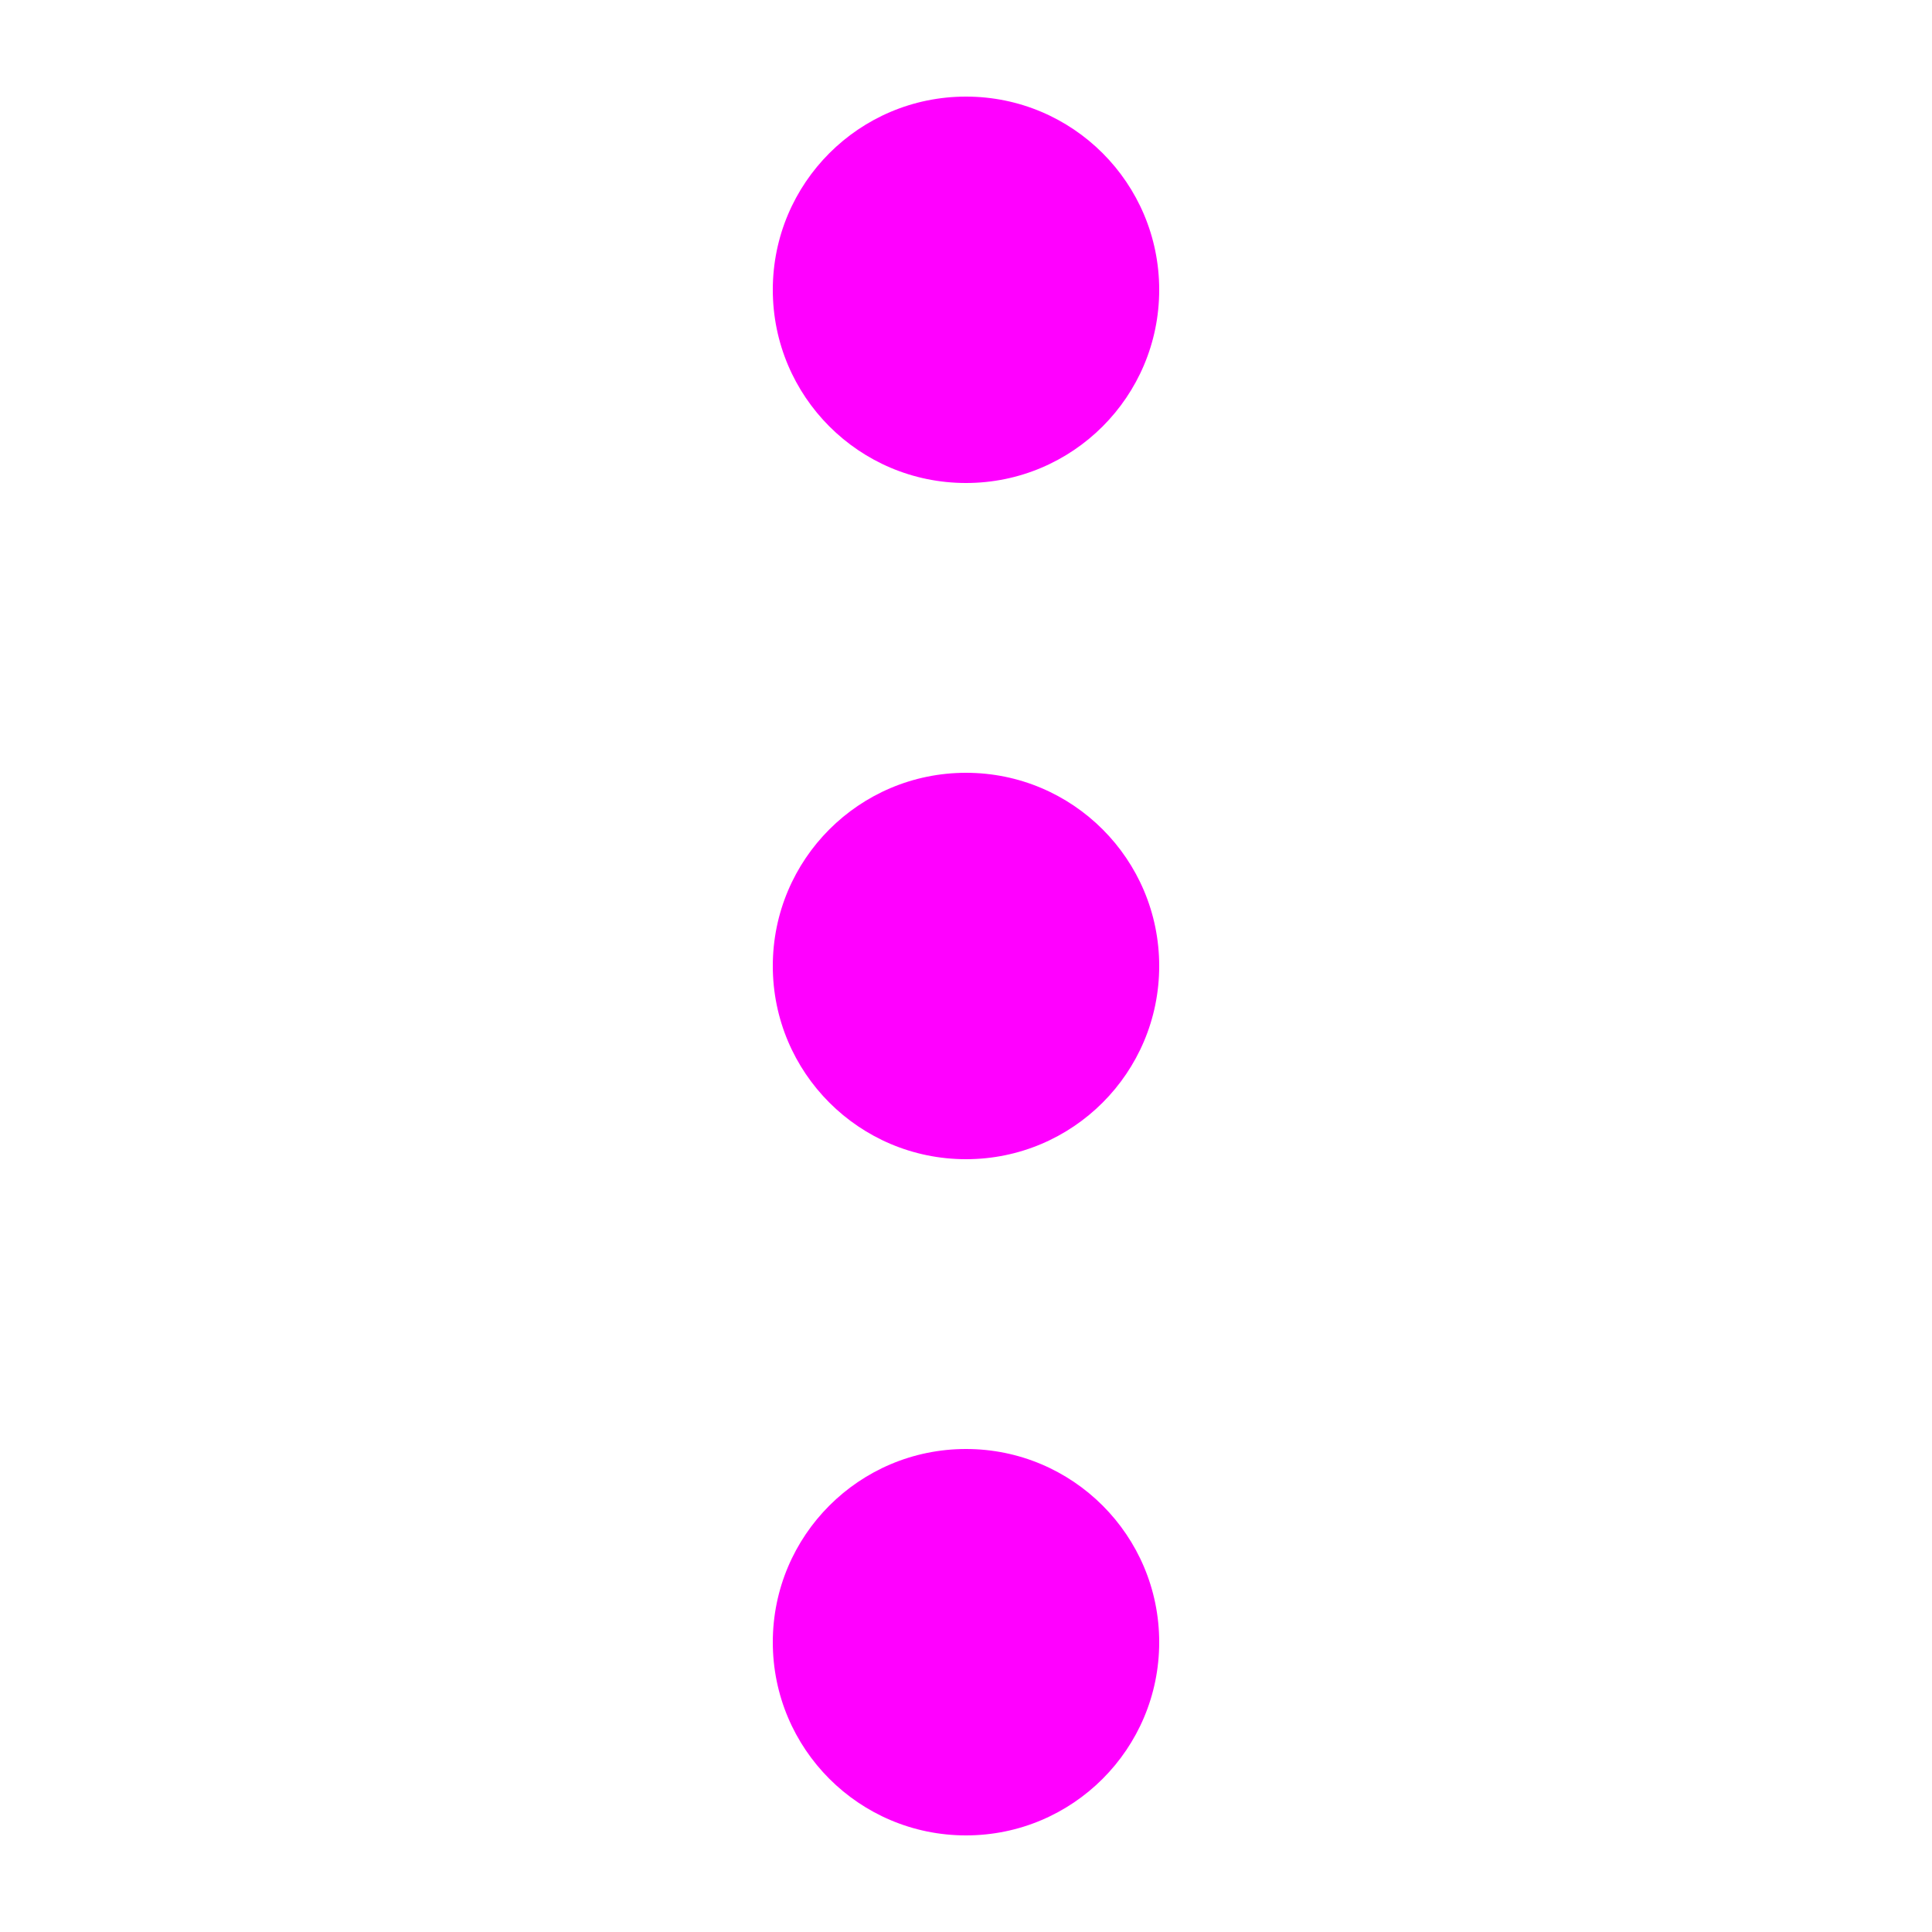
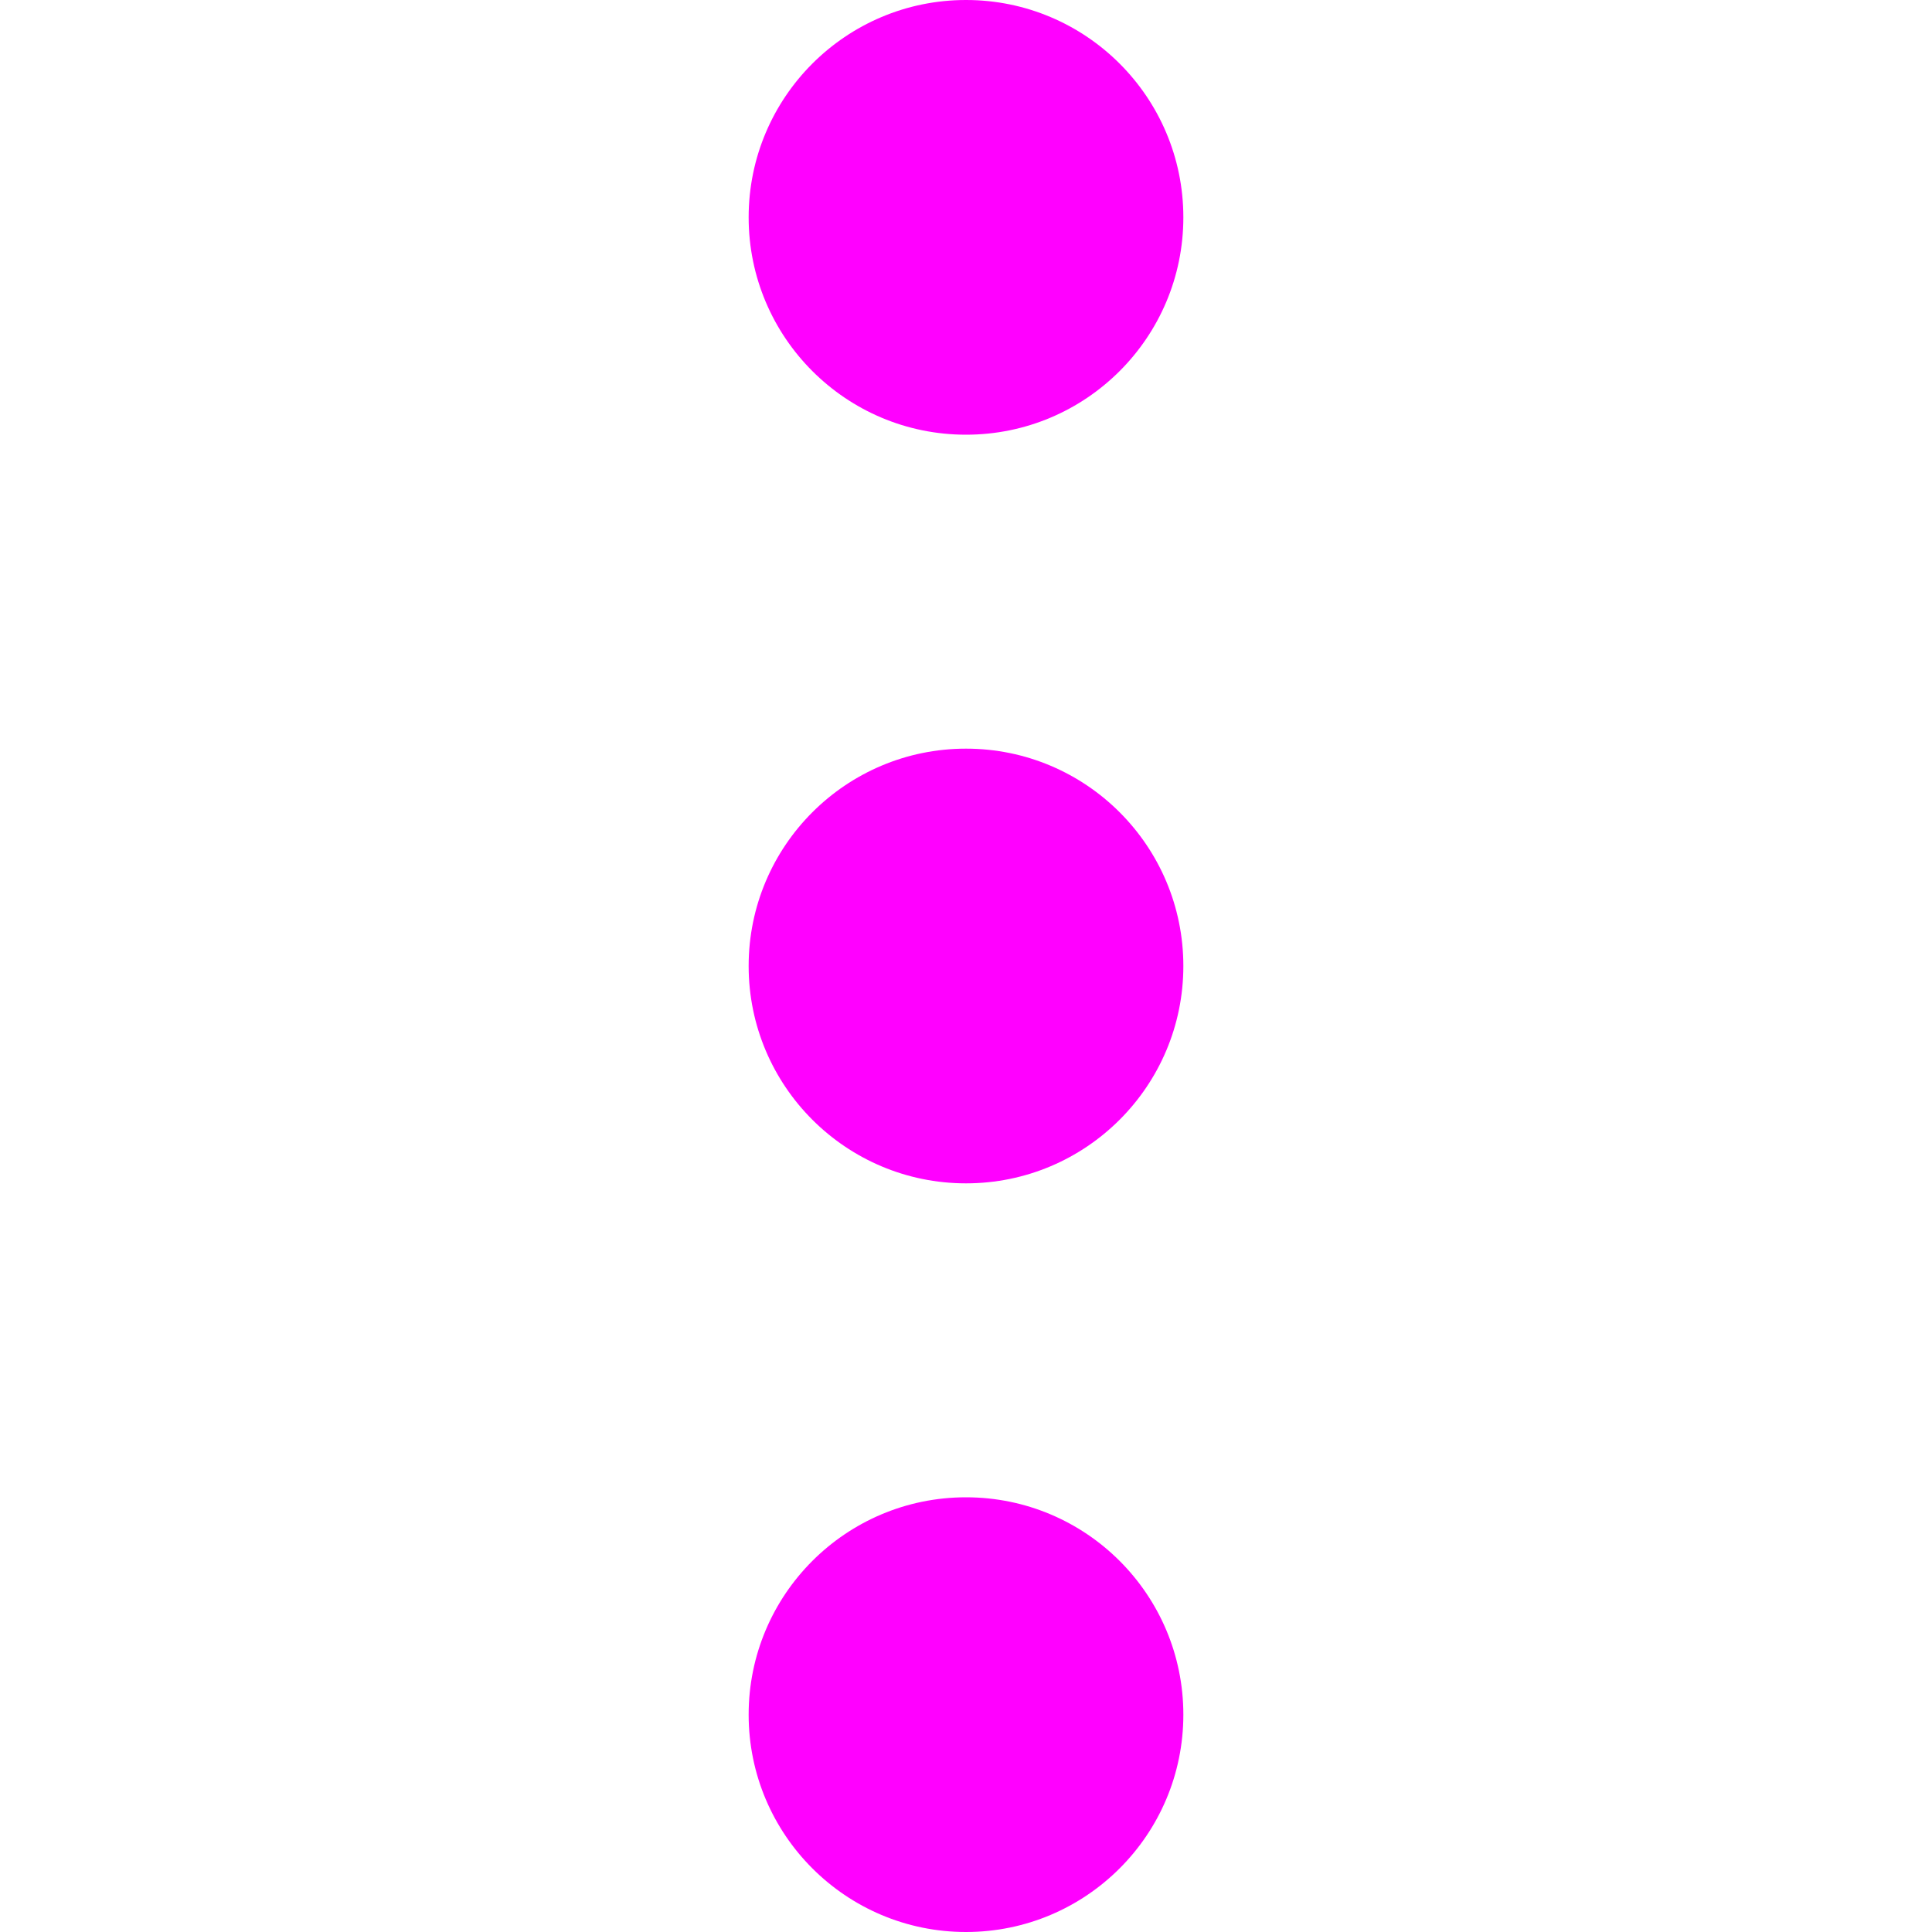
- <svg xmlns="http://www.w3.org/2000/svg" width="20" height="20" viewBox="0 0 20 20" fill="none">
-   <path fill-rule="evenodd" clip-rule="evenodd" d="M10 5C11.105 5 12 4.105 12 3C12 1.895 11.105 1 10 1C8.895 1 8 1.895 8 3C8 4.105 8.895 5 10 5ZM10 12C11.105 12 12 11.105 12 10C12 8.895 11.105 8 10 8C8.895 8 8 8.895 8 10C8 11.105 8.895 12 10 12ZM12 17C12 18.105 11.105 19 10 19C8.895 19 8 18.105 8 17C8 15.895 8.895 15 10 15C11.105 15 12 15.895 12 17Z" fill="#FF00FF" />
+ <svg xmlns="http://www.w3.org/2000/svg" width="16" height="16" viewBox="0 0 16 16" fill="none">
+   <path fill-rule="evenodd" clip-rule="evenodd" d="M9.8 1.8C9.8 2.794 8.994 3.6 8 3.6C7.006 3.6 6.2 2.794 6.2 1.8C6.2 0.806 7.006 0 8 0C8.994 0 9.8 0.806 9.8 1.8ZM9.8 8C9.8 8.994 8.994 9.8 8 9.8C7.006 9.8 6.2 8.994 6.2 8C6.2 7.006 7.006 6.2 8 6.2C8.994 6.2 9.8 7.006 9.8 8ZM8 16C8.994 16 9.8 15.194 9.8 14.2C9.8 13.206 8.994 12.4 8 12.4C7.006 12.4 6.2 13.206 6.2 14.2C6.2 15.194 7.006 16 8 16Z" fill="#FF00FF" />
</svg>
